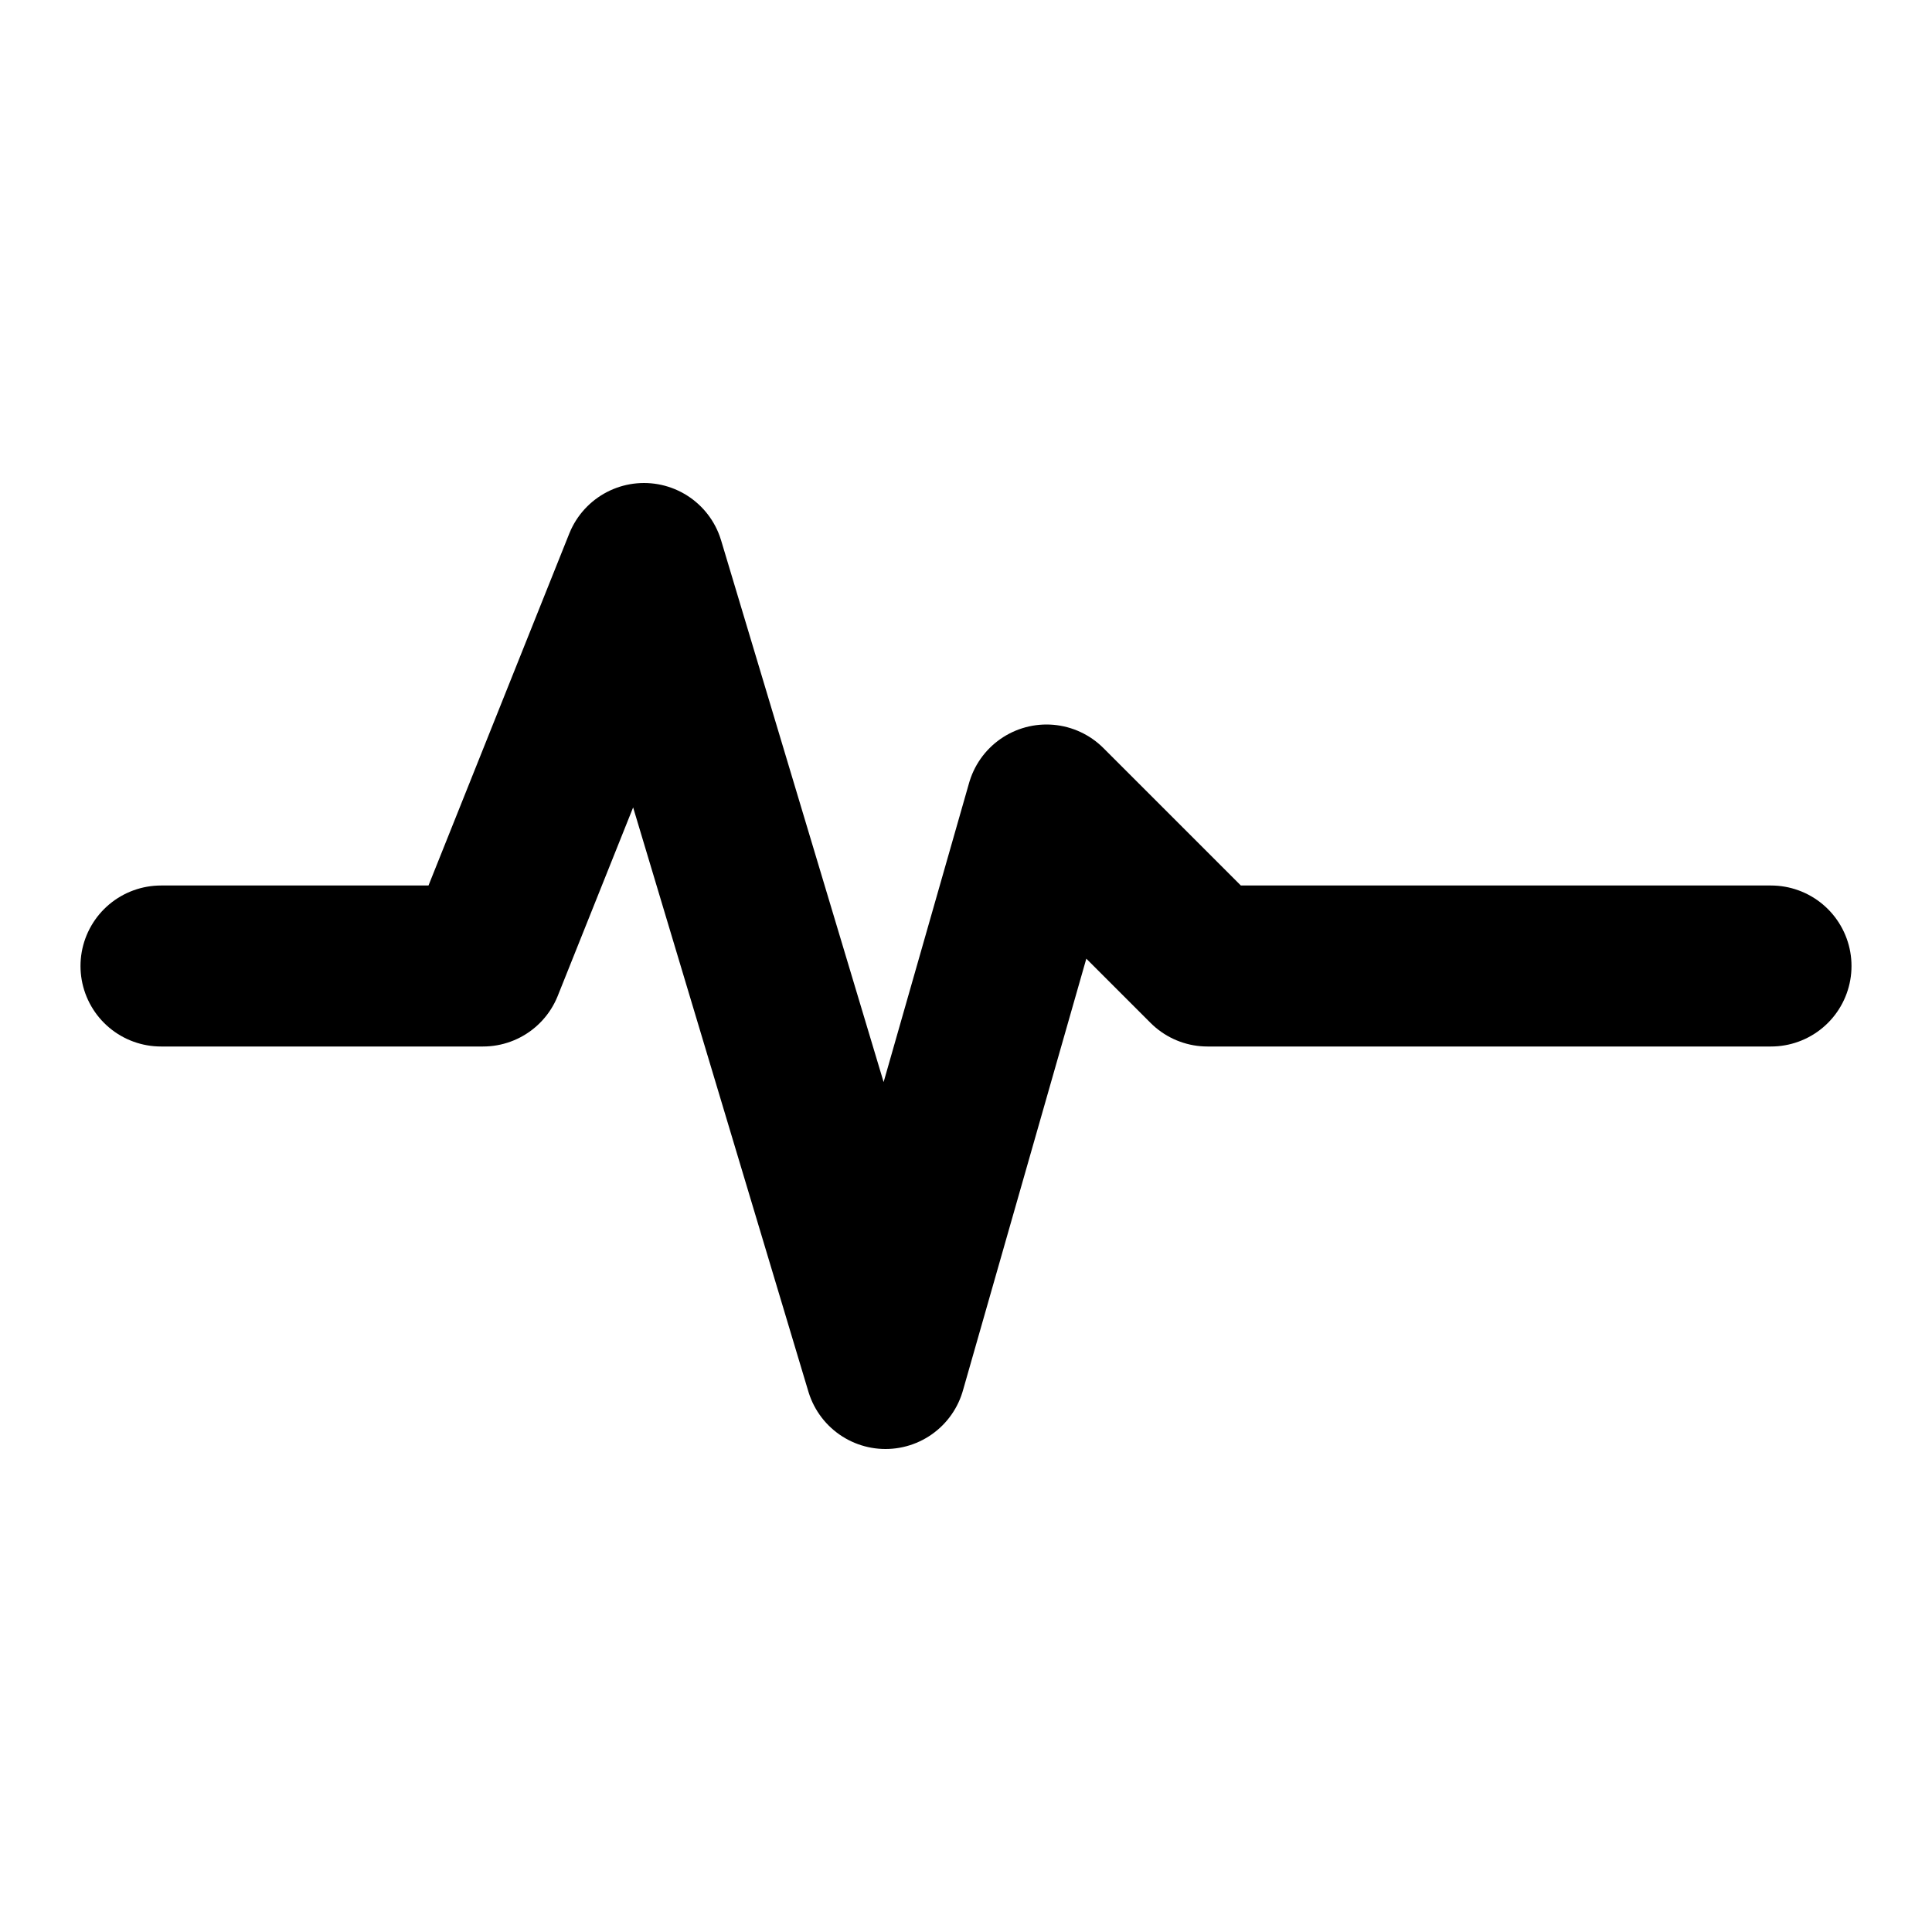
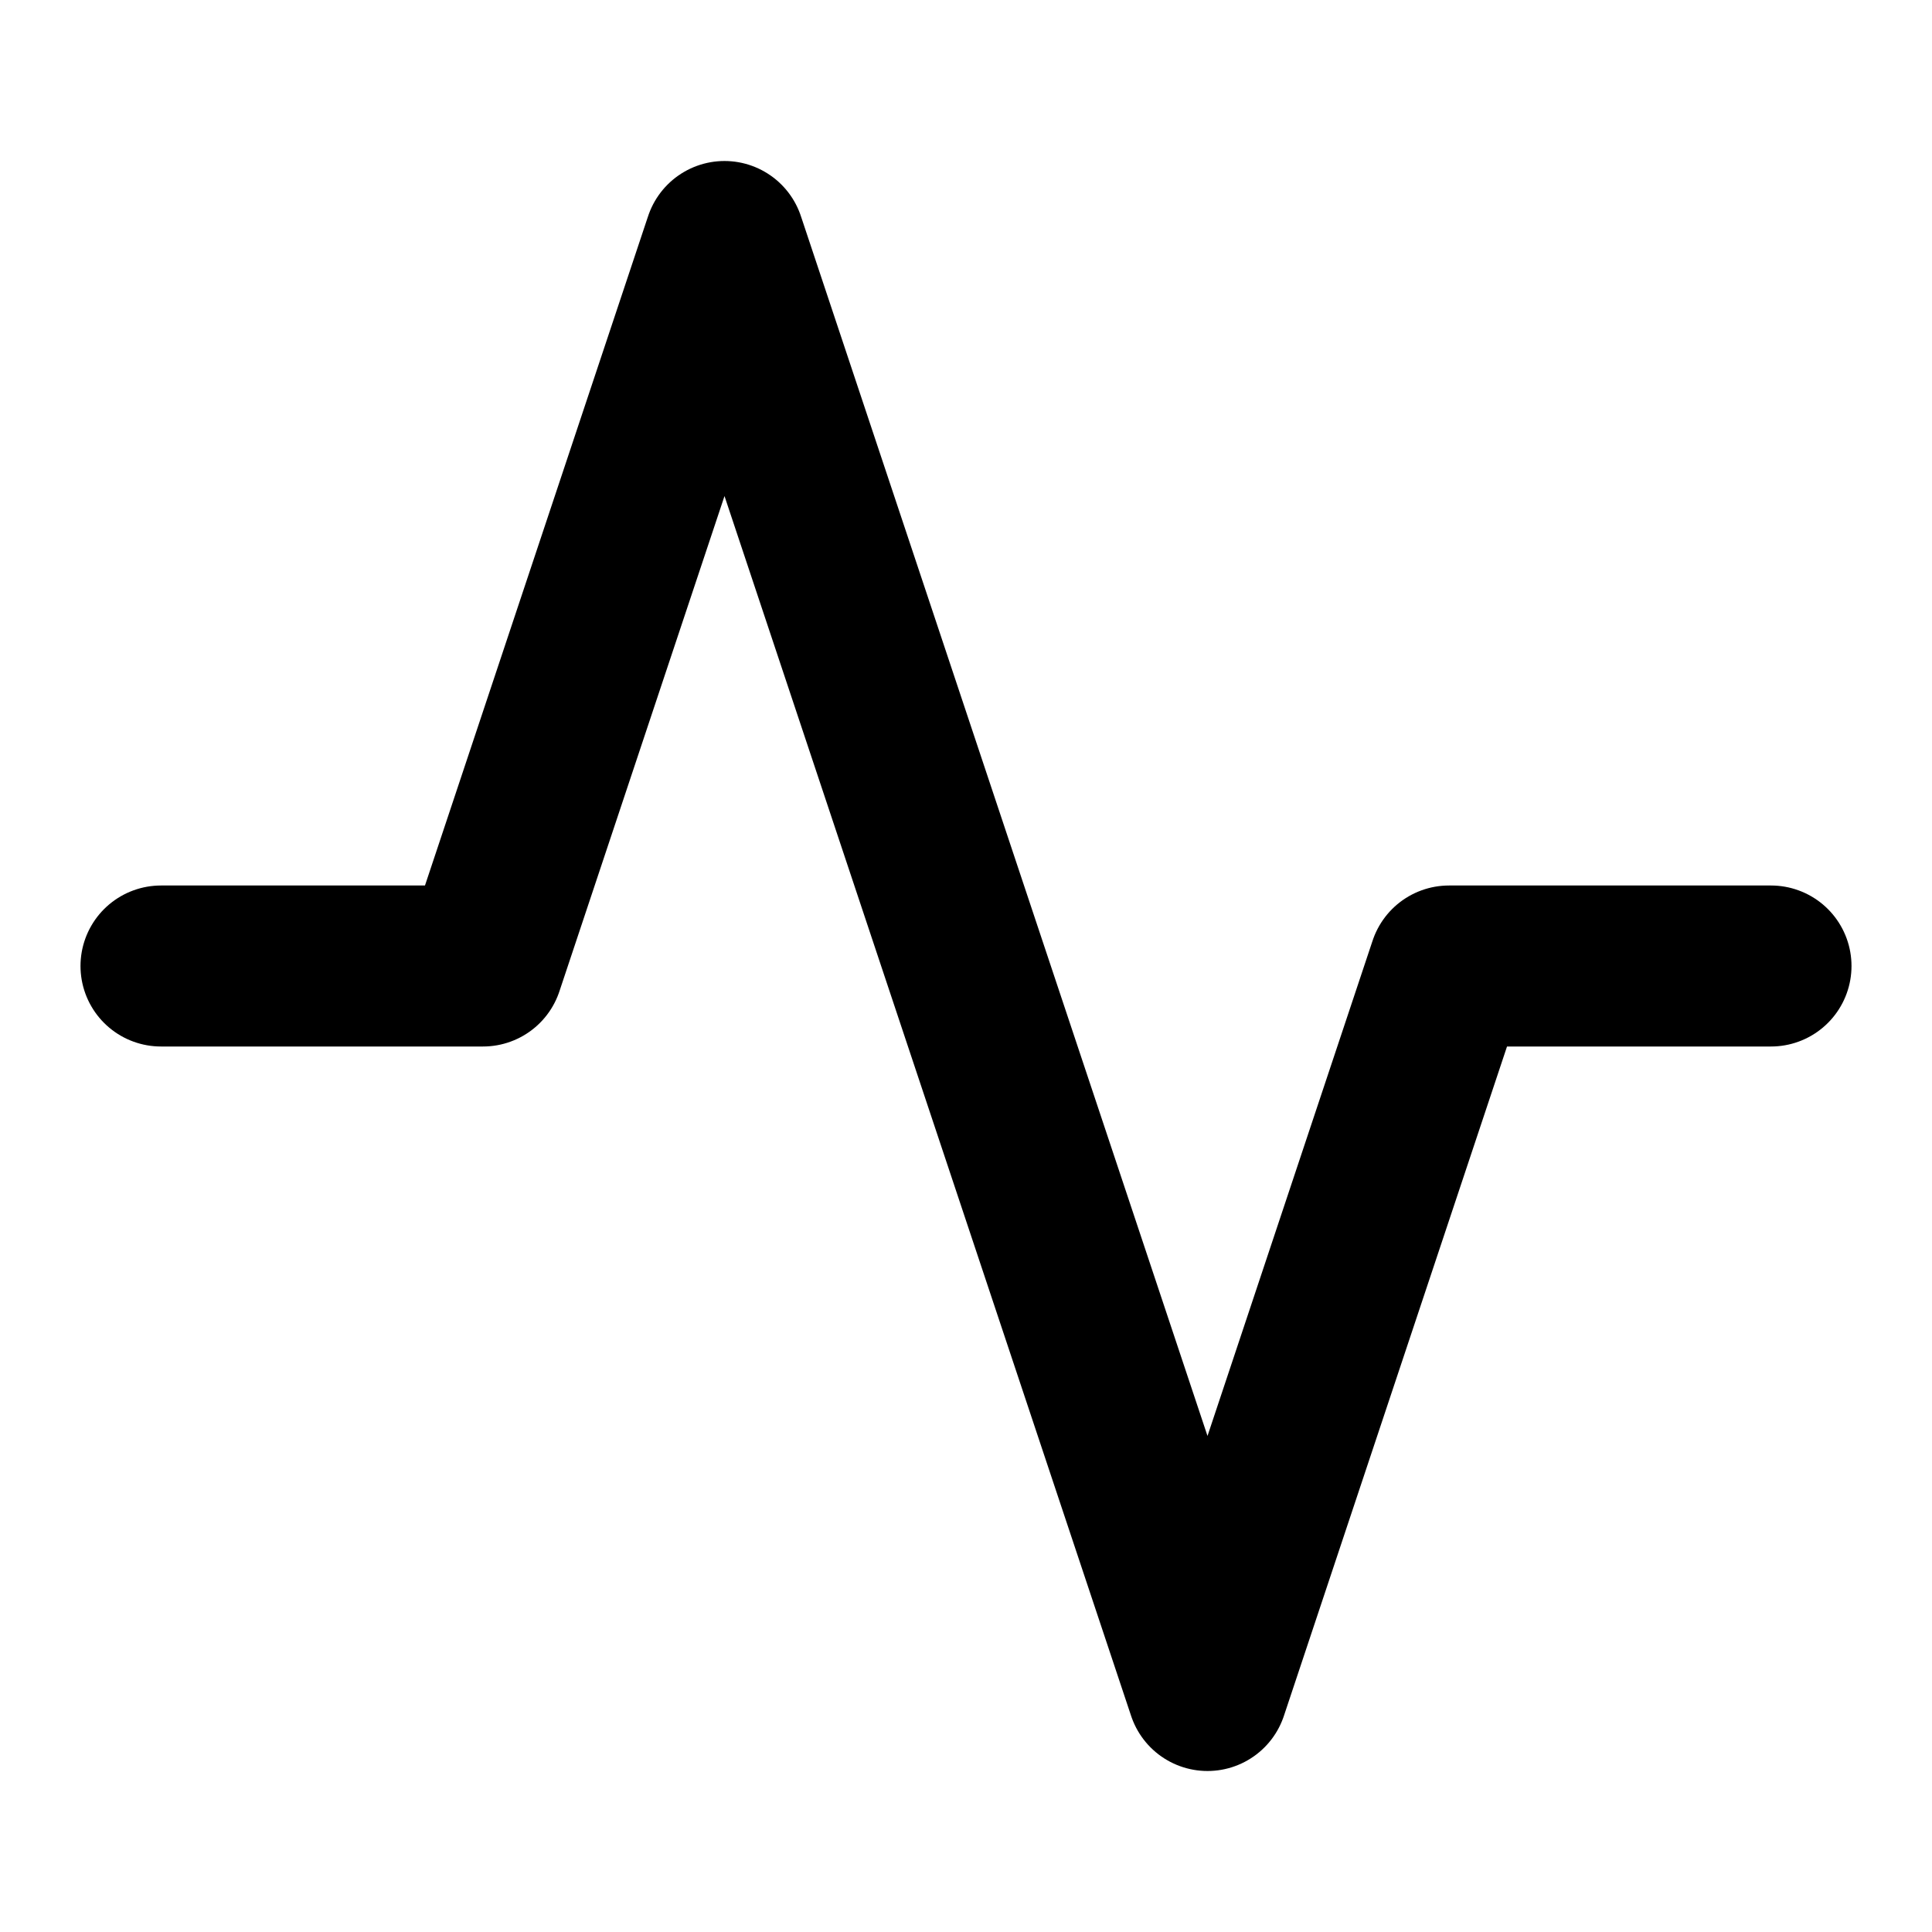
<svg xmlns="http://www.w3.org/2000/svg" width="24" height="24" viewBox="0 0 24 24" fill="none" stroke="currentColor" stroke-width="2" stroke-linecap="round" stroke-linejoin="round">
-   <path d="M2 12h4l2-5 3 10 2-7 2 2h7" />
+   <path d="M22 12h-4l-3 9L9 3l-3 9H2" />
</svg>
